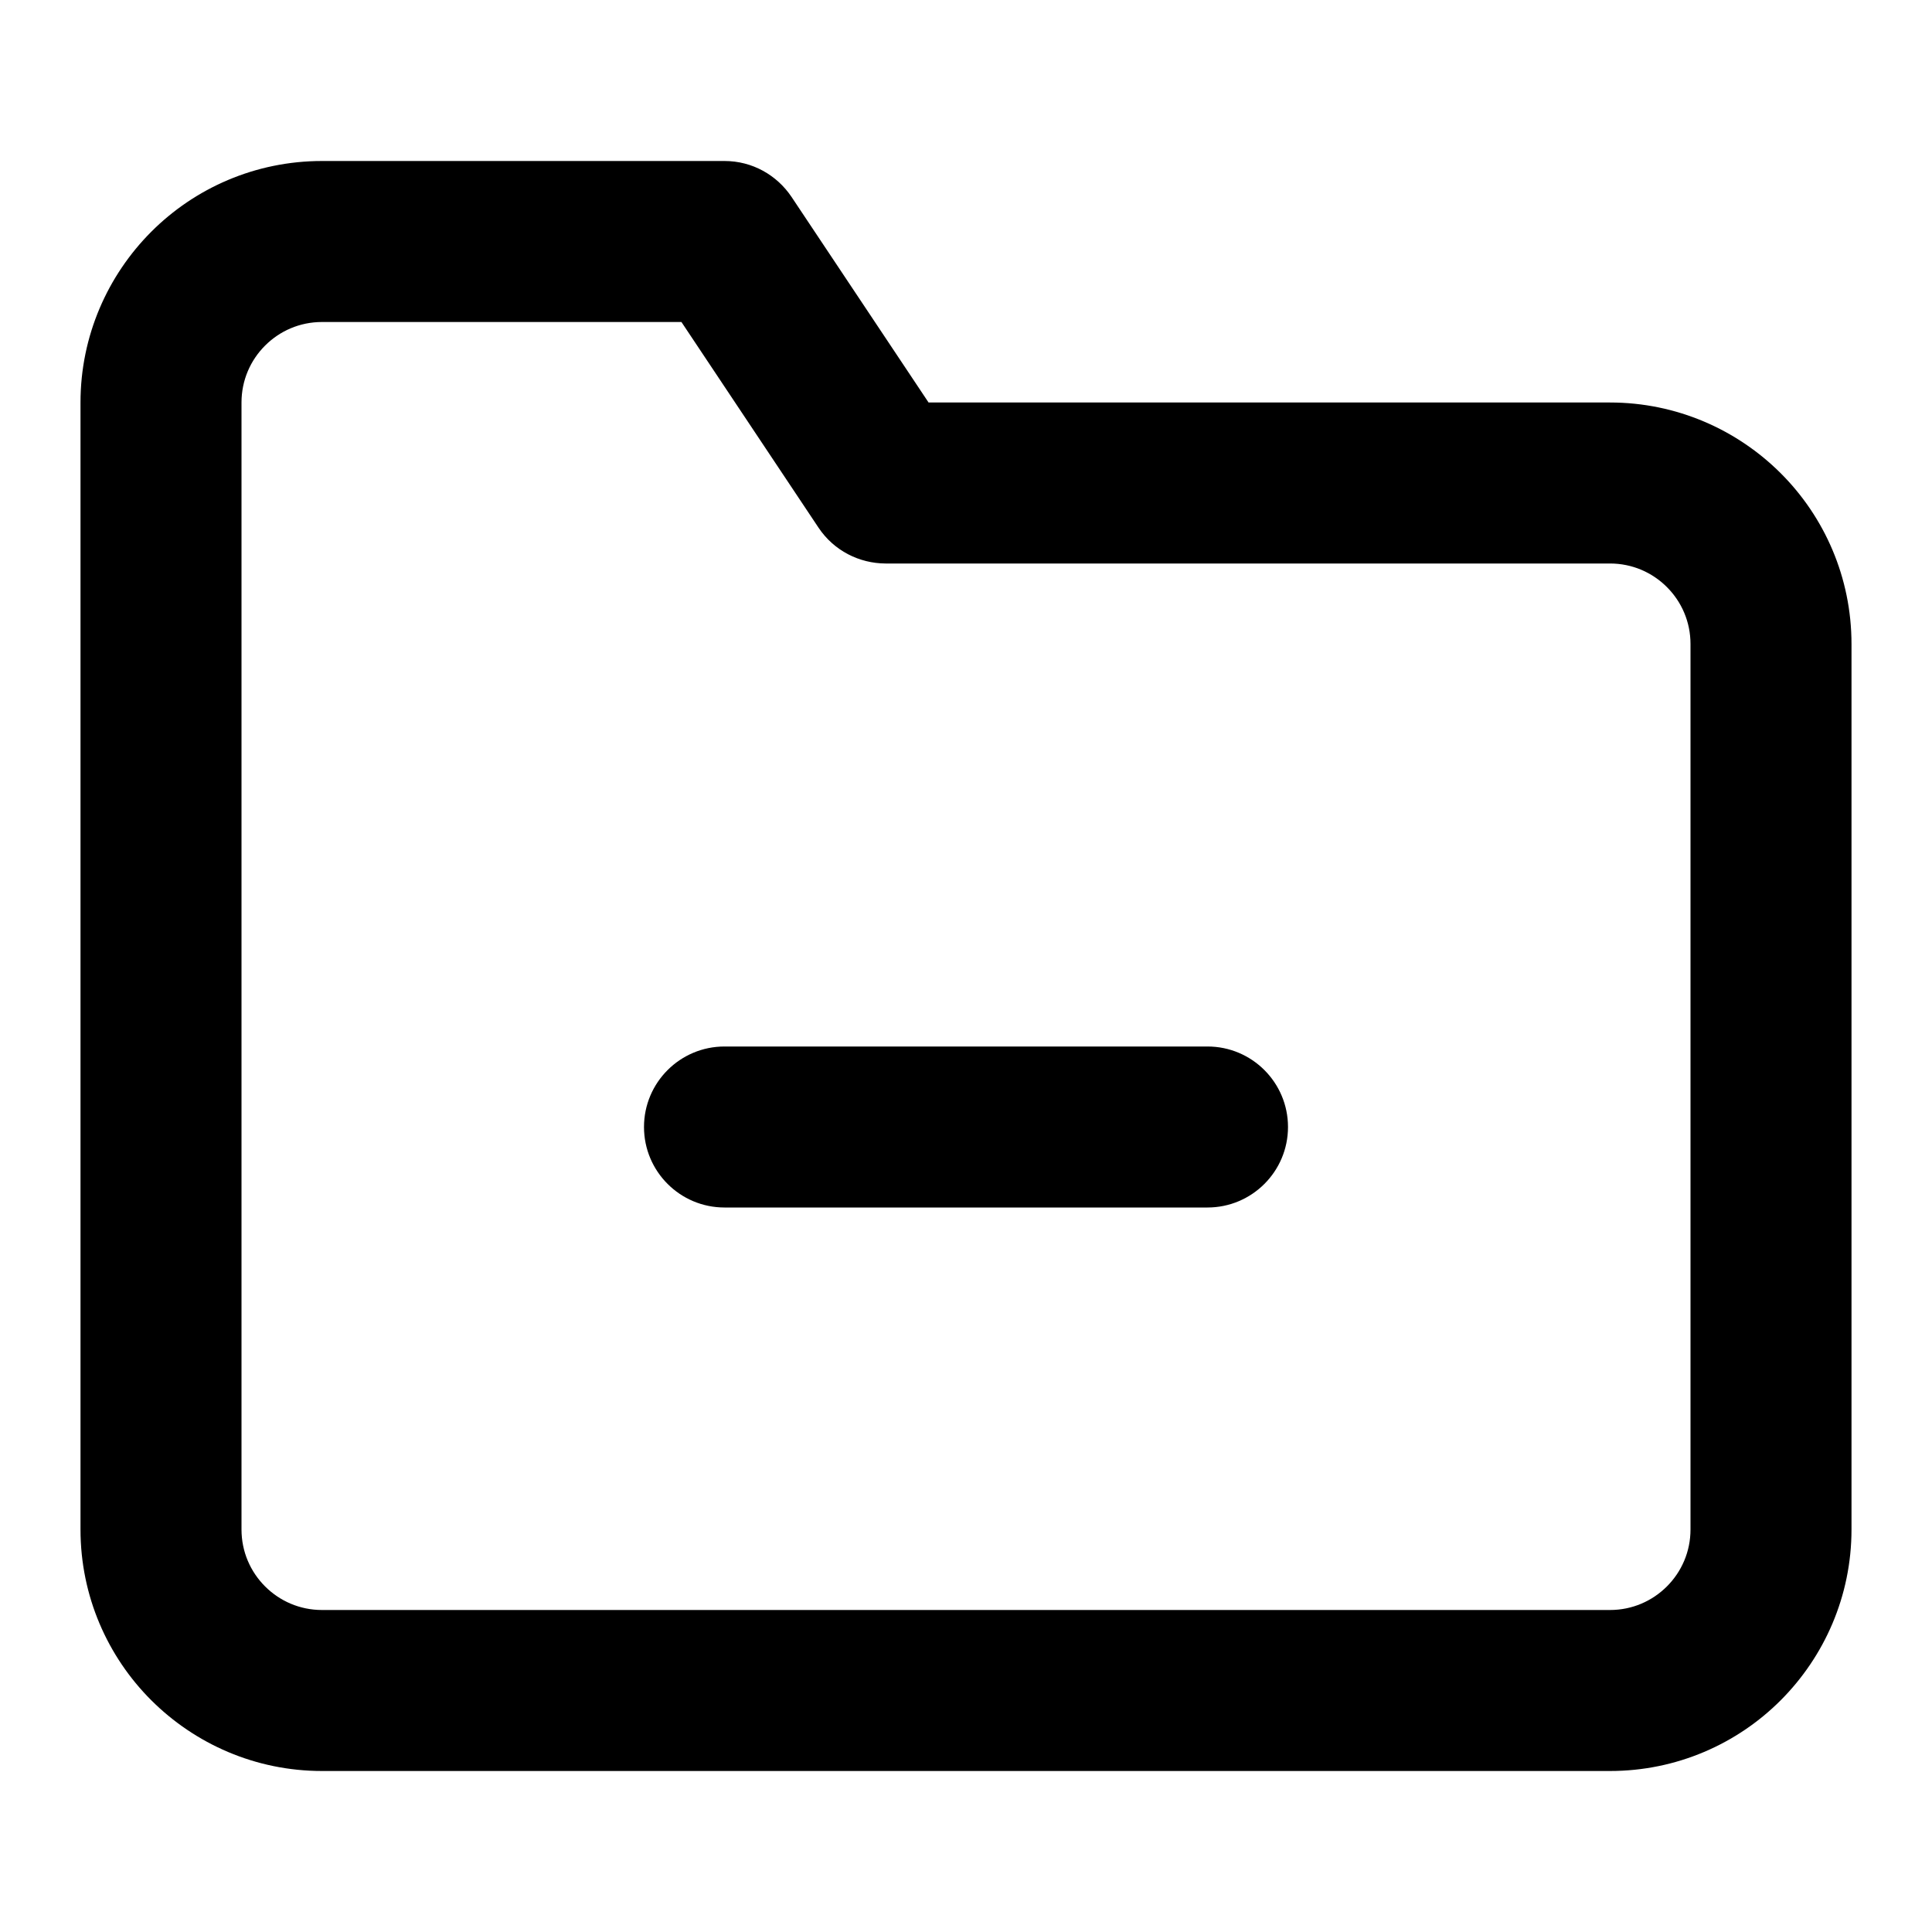
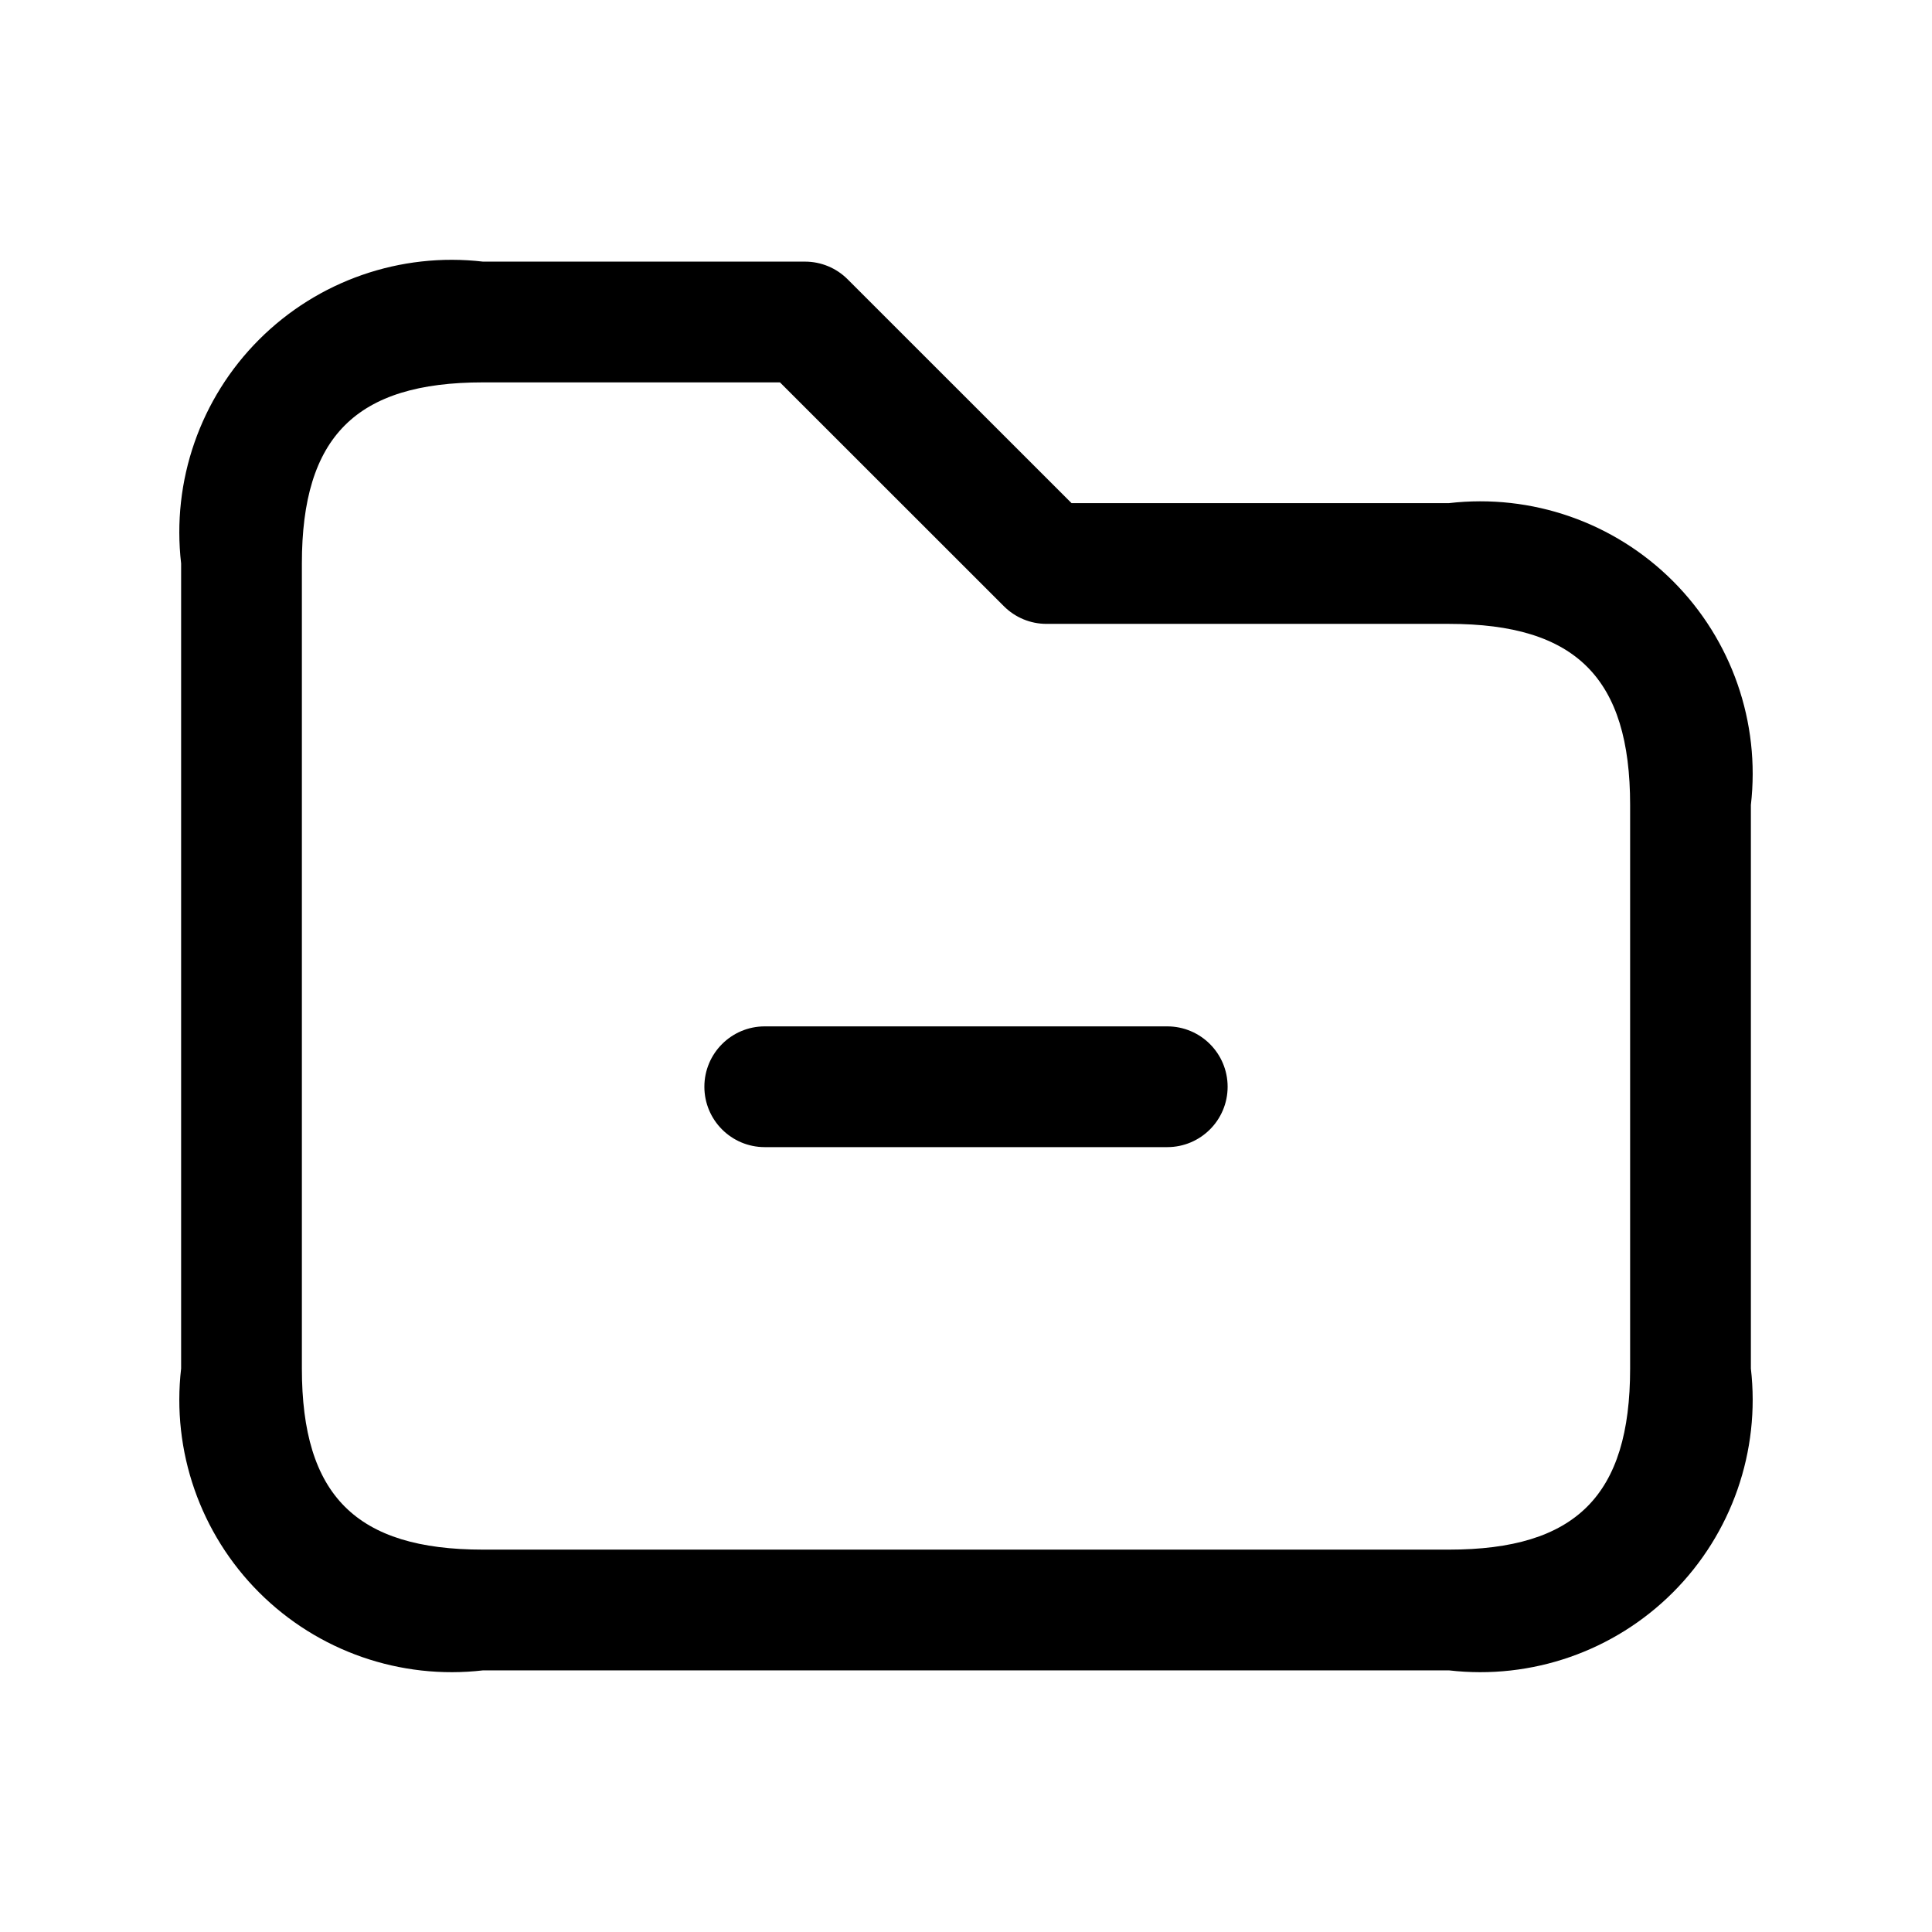
- <svg xmlns="http://www.w3.org/2000/svg" version="1.1" width="24" height="24" viewBox="0 0 24 24">
-   <path d="M23 19v-11c0-0.828-0.337-1.58-0.879-2.121s-1.293-0.879-2.121-0.879h-8.465l-1.703-2.555c-0.182-0.27-0.486-0.445-0.832-0.445h-5c-0.828 0-1.58 0.337-2.121 0.879s-0.879 1.293-0.879 2.121v14c0 0.828 0.337 1.58 0.879 2.121s1.293 0.879 2.121 0.879h16c0.828 0 1.58-0.337 2.121-0.879s0.879-1.293 0.879-2.121zM21 19c0 0.276-0.111 0.525-0.293 0.707s-0.431 0.293-0.707 0.293h-16c-0.276 0-0.525-0.111-0.707-0.293s-0.293-0.431-0.293-0.707v-14c0-0.276 0.111-0.525 0.293-0.707s0.431-0.293 0.707-0.293h4.465l1.703 2.555c0.192 0.287 0.506 0.443 0.832 0.445h9c0.276 0 0.525 0.111 0.707 0.293s0.293 0.431 0.293 0.707zM9 15h6c0.552 0 1-0.448 1-1s-0.448-1-1-1h-6c-0.552 0-1 0.448-1 1s0.448 1 1 1z" />
+ <svg xmlns="http://www.w3.org/2000/svg" id="Layer" viewBox="0 0 24 24">
+   <path id="folder-minus" fill="#000000" d="M18,6.25H13.311L10.53,3.47A.747.747,0,0,0,10,3.25H6A3.383,3.383,0,0,0,2.25,7V17A3.383,3.383,0,0,0,6,20.75H18A3.383,3.383,0,0,0,21.75,17V10A3.383,3.383,0,0,0,18,6.25ZM20.25,17c0,1.577-.673,2.25-2.25,2.25H6c-1.577,0-2.25-.673-2.25-2.25V7c0-1.577.673-2.25,2.25-2.25H9.689L12.47,7.53a.747.747,0,0,0,.53.22h5c1.577,0,2.25.673,2.25,2.25ZM14.5,12.75h-5a.75.75,0,0,0,0,1.5h5a.75.75,0,0,0,0-1.5Z" />
</svg>
